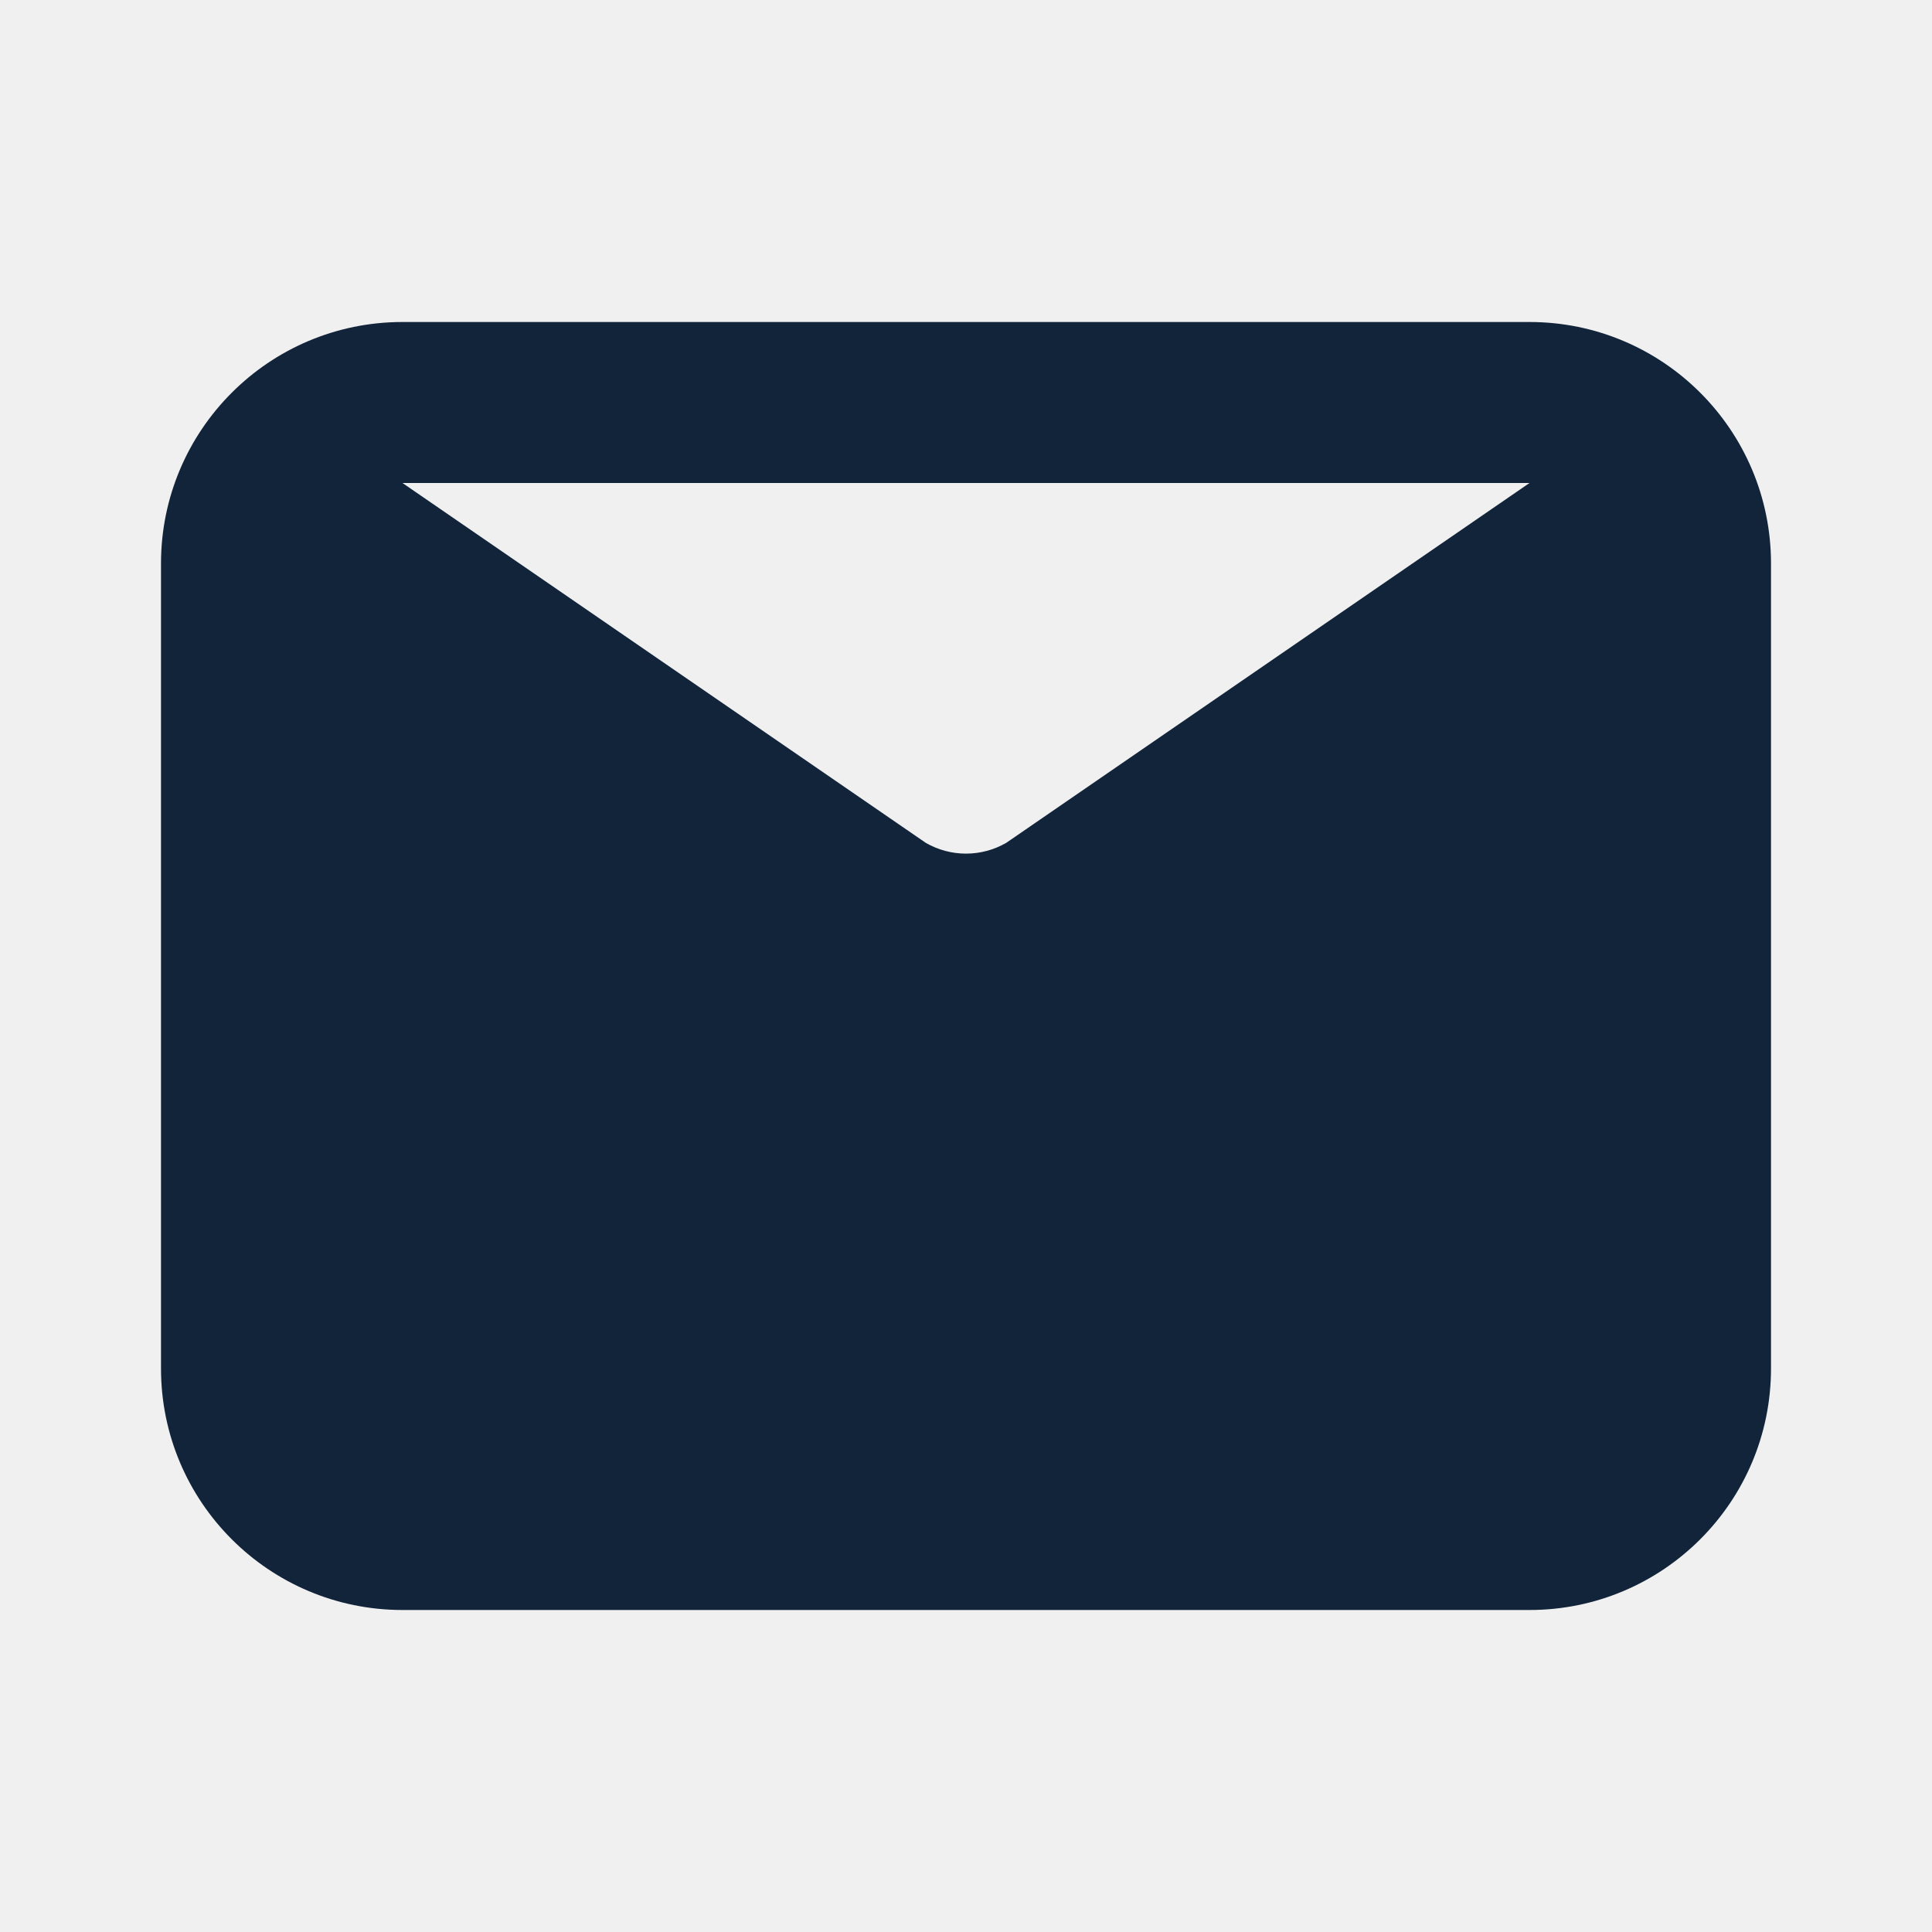
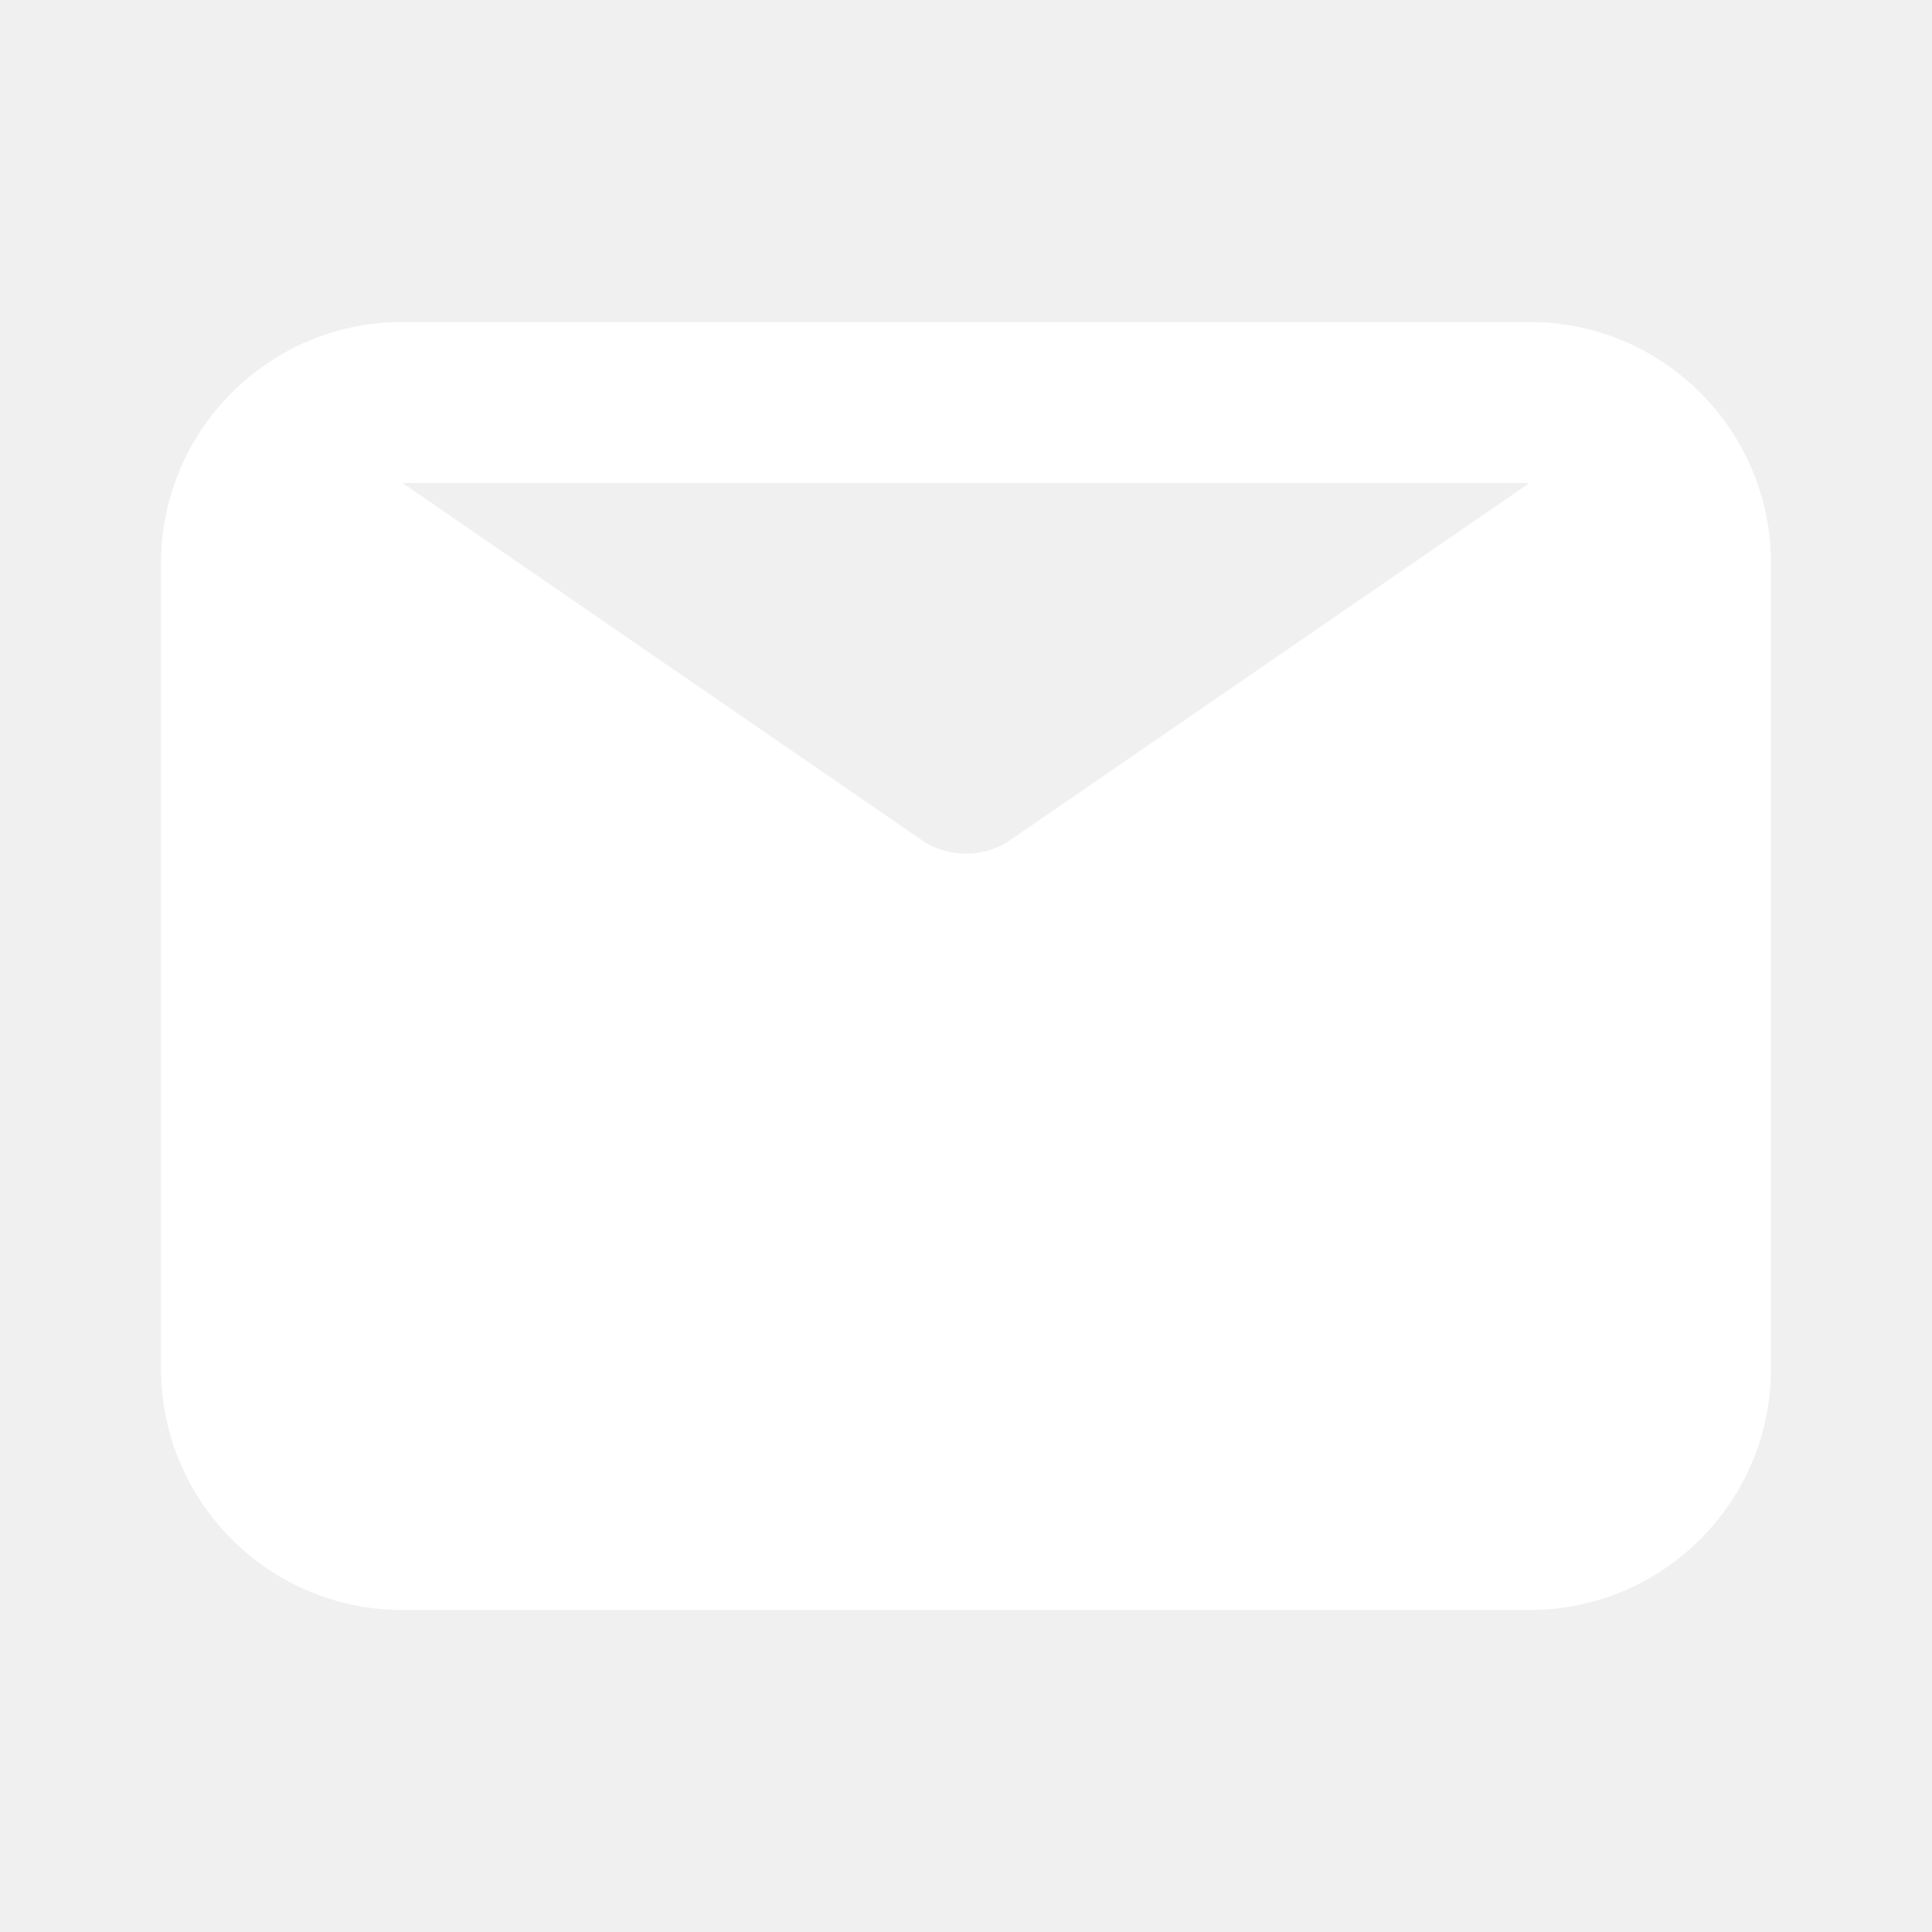
<svg xmlns="http://www.w3.org/2000/svg" viewBox="0 0 24 24" id="email">
  <g data-name="Layer 2">
-     <path fill="#12243A" d="M19 4H5a3 3 0 0 0-3 3v10a3 3 0 0 0 3 3h14a3 3 0 0 0 3-3V7a3 3 0 0 0-3-3zm0 2-6.5 4.47a1 1 0 0 1-1 0L5 6z" data-name="email" />
+     <path fill="#fff" d="M19 4H5a3 3 0 0 0-3 3v10a3 3 0 0 0 3 3h14a3 3 0 0 0 3-3V7a3 3 0 0 0-3-3zm0 2-6.5 4.47a1 1 0 0 1-1 0L5 6z" data-name="email" />
  </g>
</svg>
